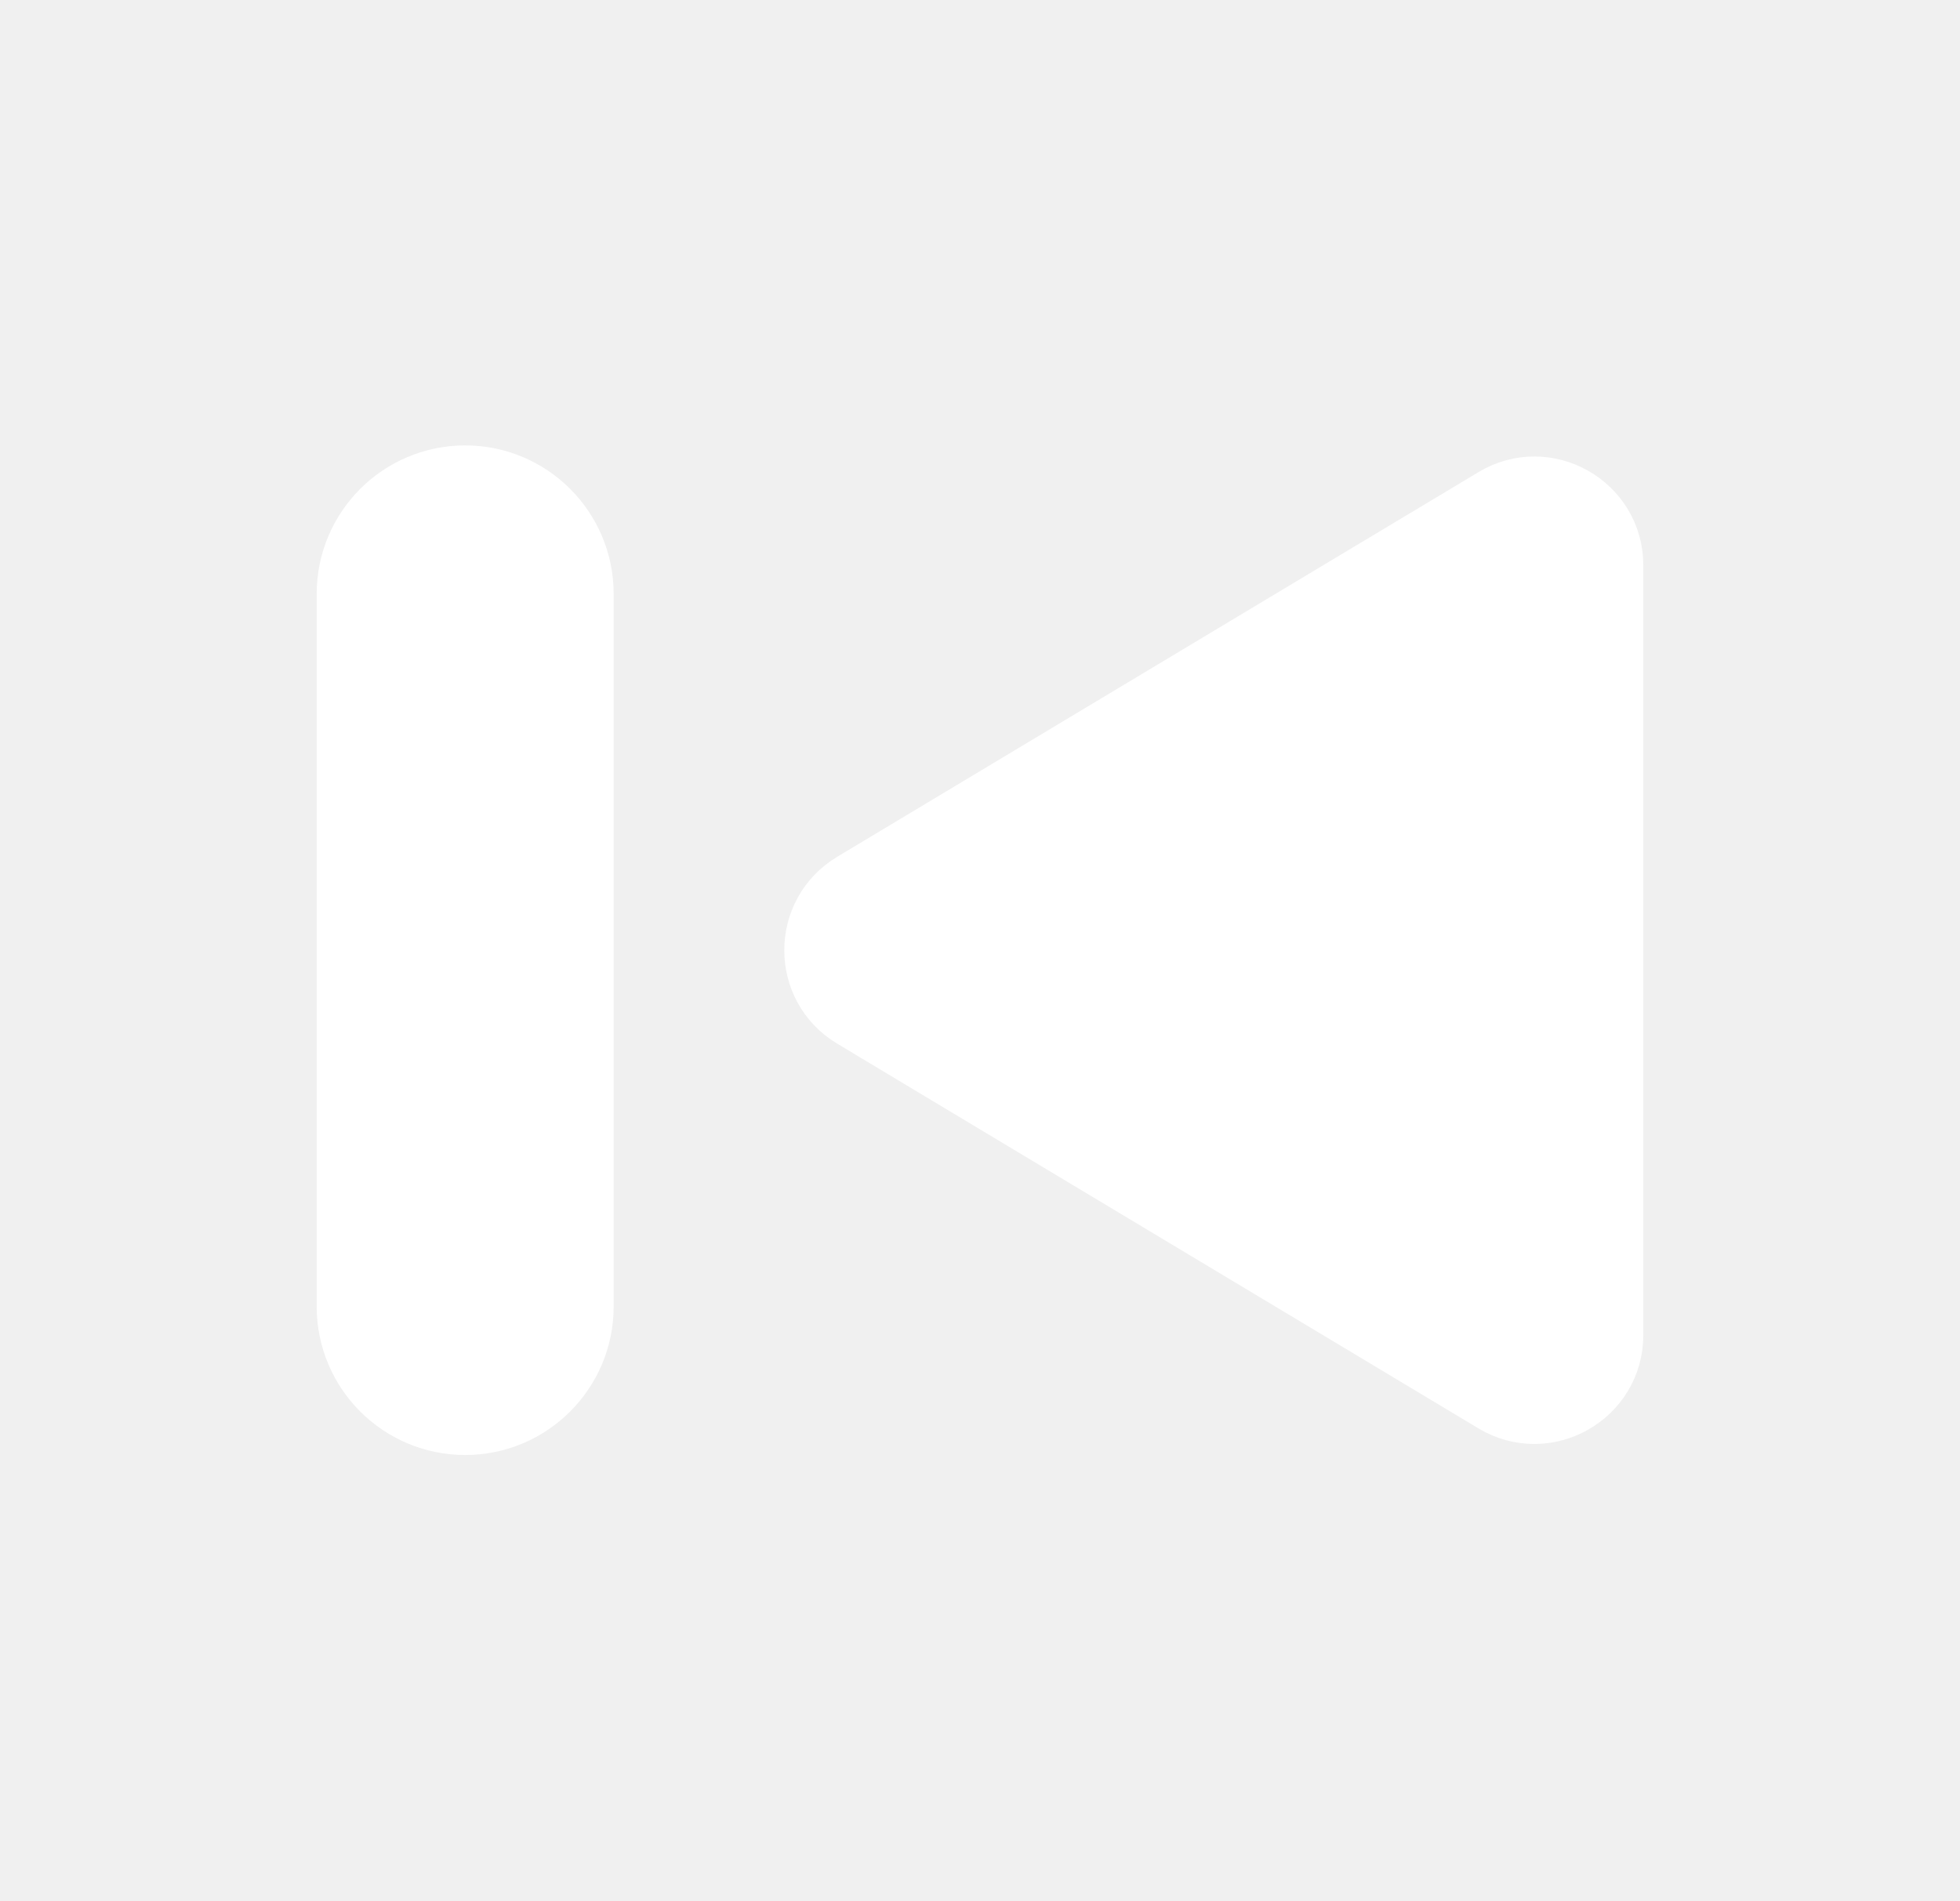
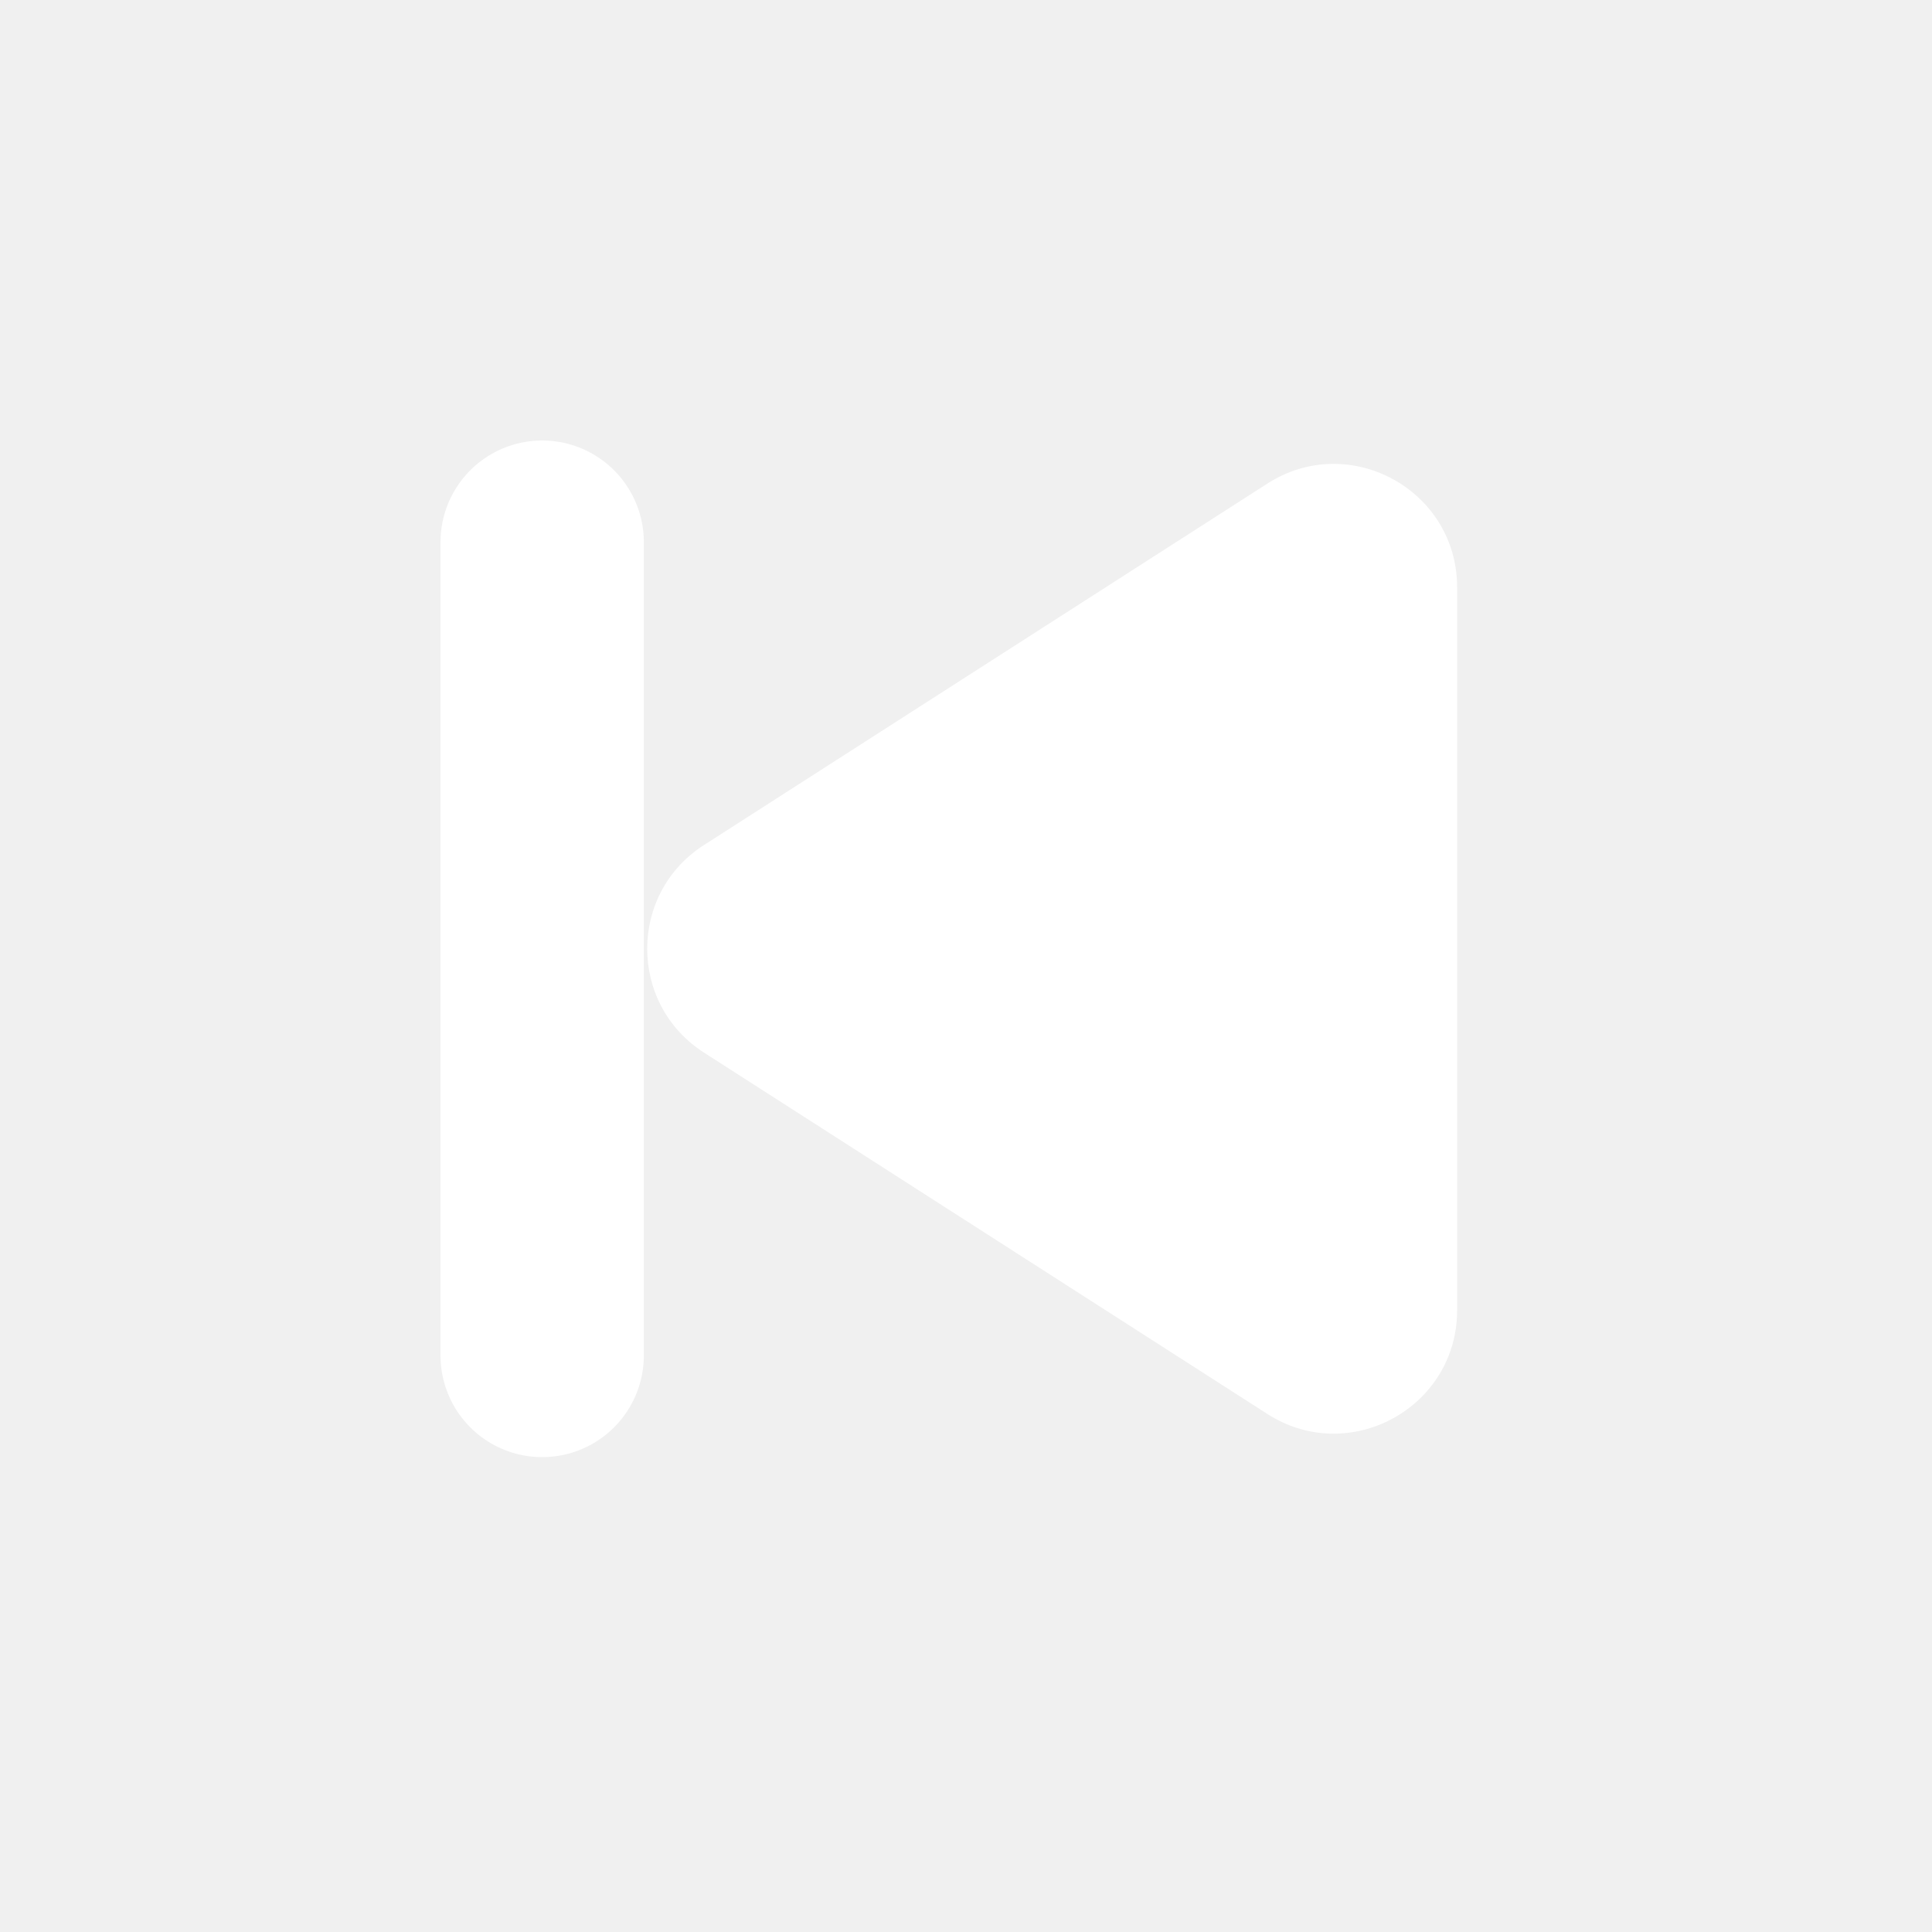
- <svg xmlns="http://www.w3.org/2000/svg" width="33" height="32" viewBox="0 0 33 32" fill="none">
-   <path fill-rule="evenodd" clip-rule="evenodd" d="M25.149 8.379L14.352 14.857C13.489 15.375 13.489 16.627 14.352 17.144L25.149 23.623C26.037 24.155 27.168 23.515 27.168 22.479V9.521C27.168 8.485 26.037 7.845 25.149 8.379Z" fill="white" stroke="white" stroke-linecap="round" stroke-linejoin="round" />
-   <path fill-rule="evenodd" clip-rule="evenodd" d="M7.832 24V24C8.936 24 9.832 23.104 9.832 22V10C9.832 8.896 8.936 8 7.832 8V8C6.728 8 5.832 8.896 5.832 10V22C5.832 23.104 6.728 24 7.832 24Z" fill="white" stroke="white" stroke-linecap="round" stroke-linejoin="round" />
+ <svg xmlns="http://www.w3.org/2000/svg" width="24" height="24" viewBox="0 0 24 24" fill="none">
+   <path d="M6.735 6.735V16.838" stroke="white" stroke-width="2.526" stroke-linecap="round" />
+   <path d="M8.744 13.075C7.805 12.472 7.805 11.1 8.744 10.498L15.744 6.007C16.762 5.354 18.101 6.085 18.101 7.296V16.277C18.101 17.487 16.762 18.218 15.744 17.565L8.744 13.075Z" fill="white" />
</svg>
